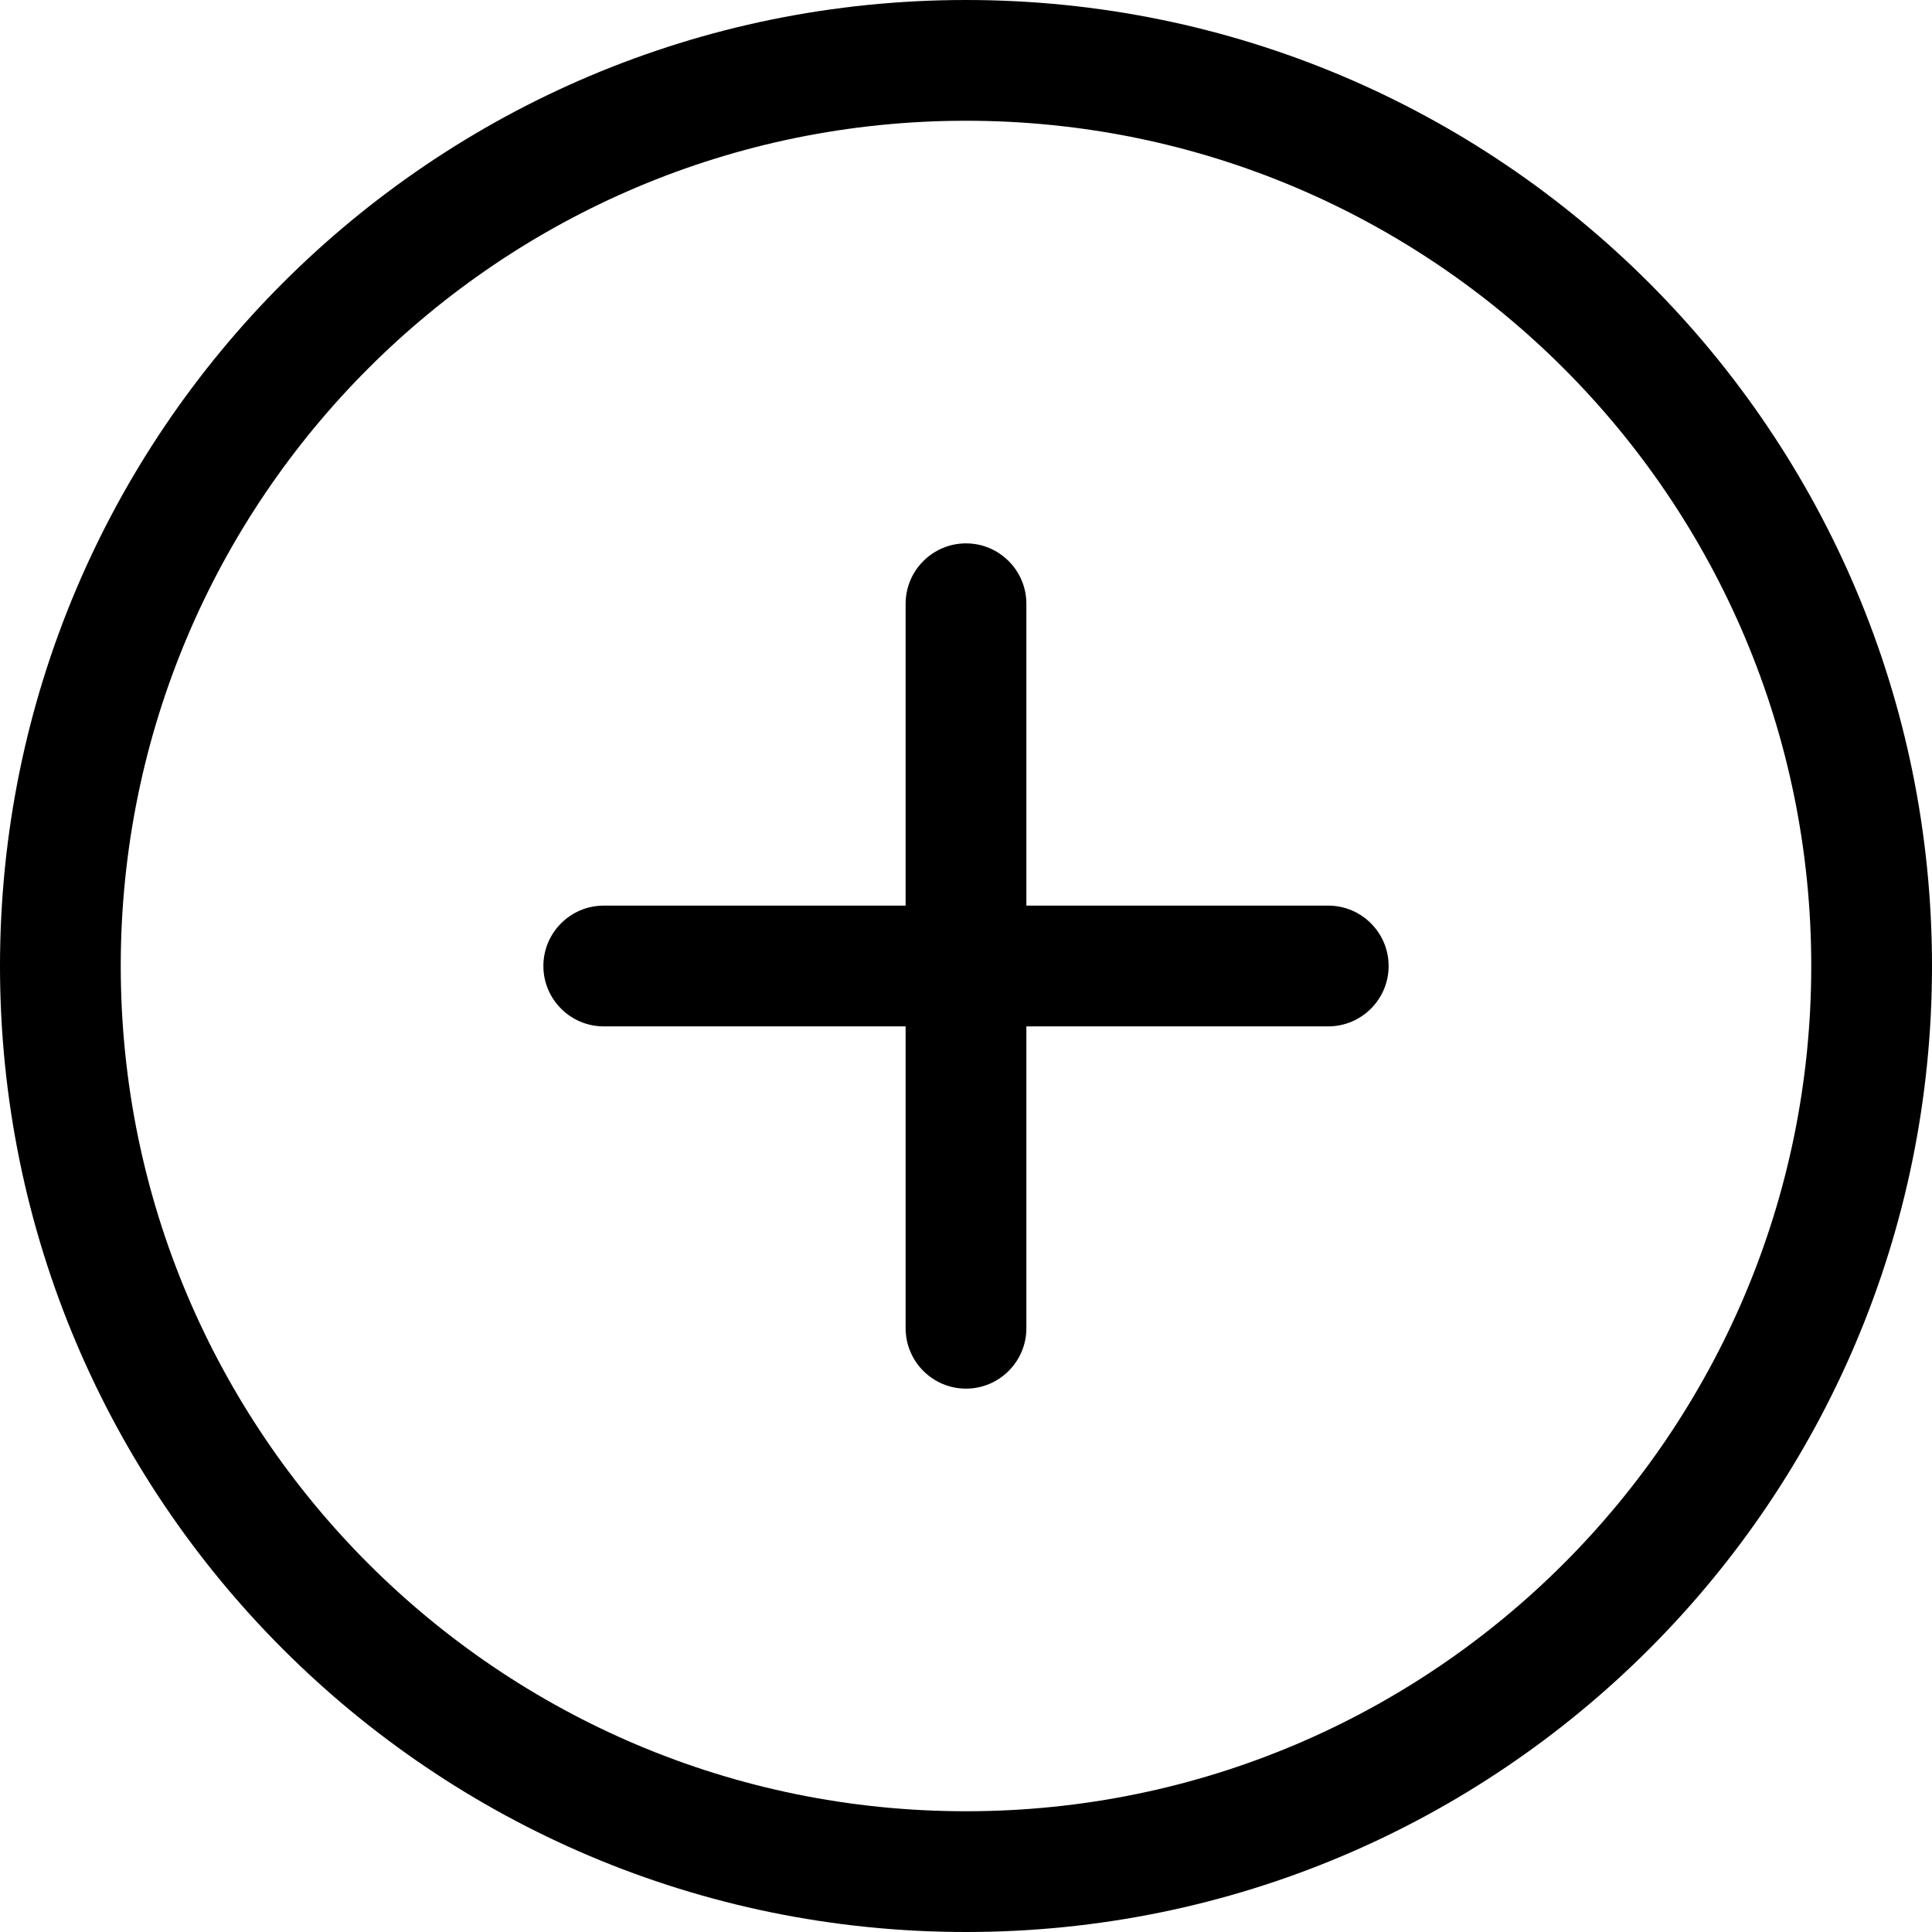
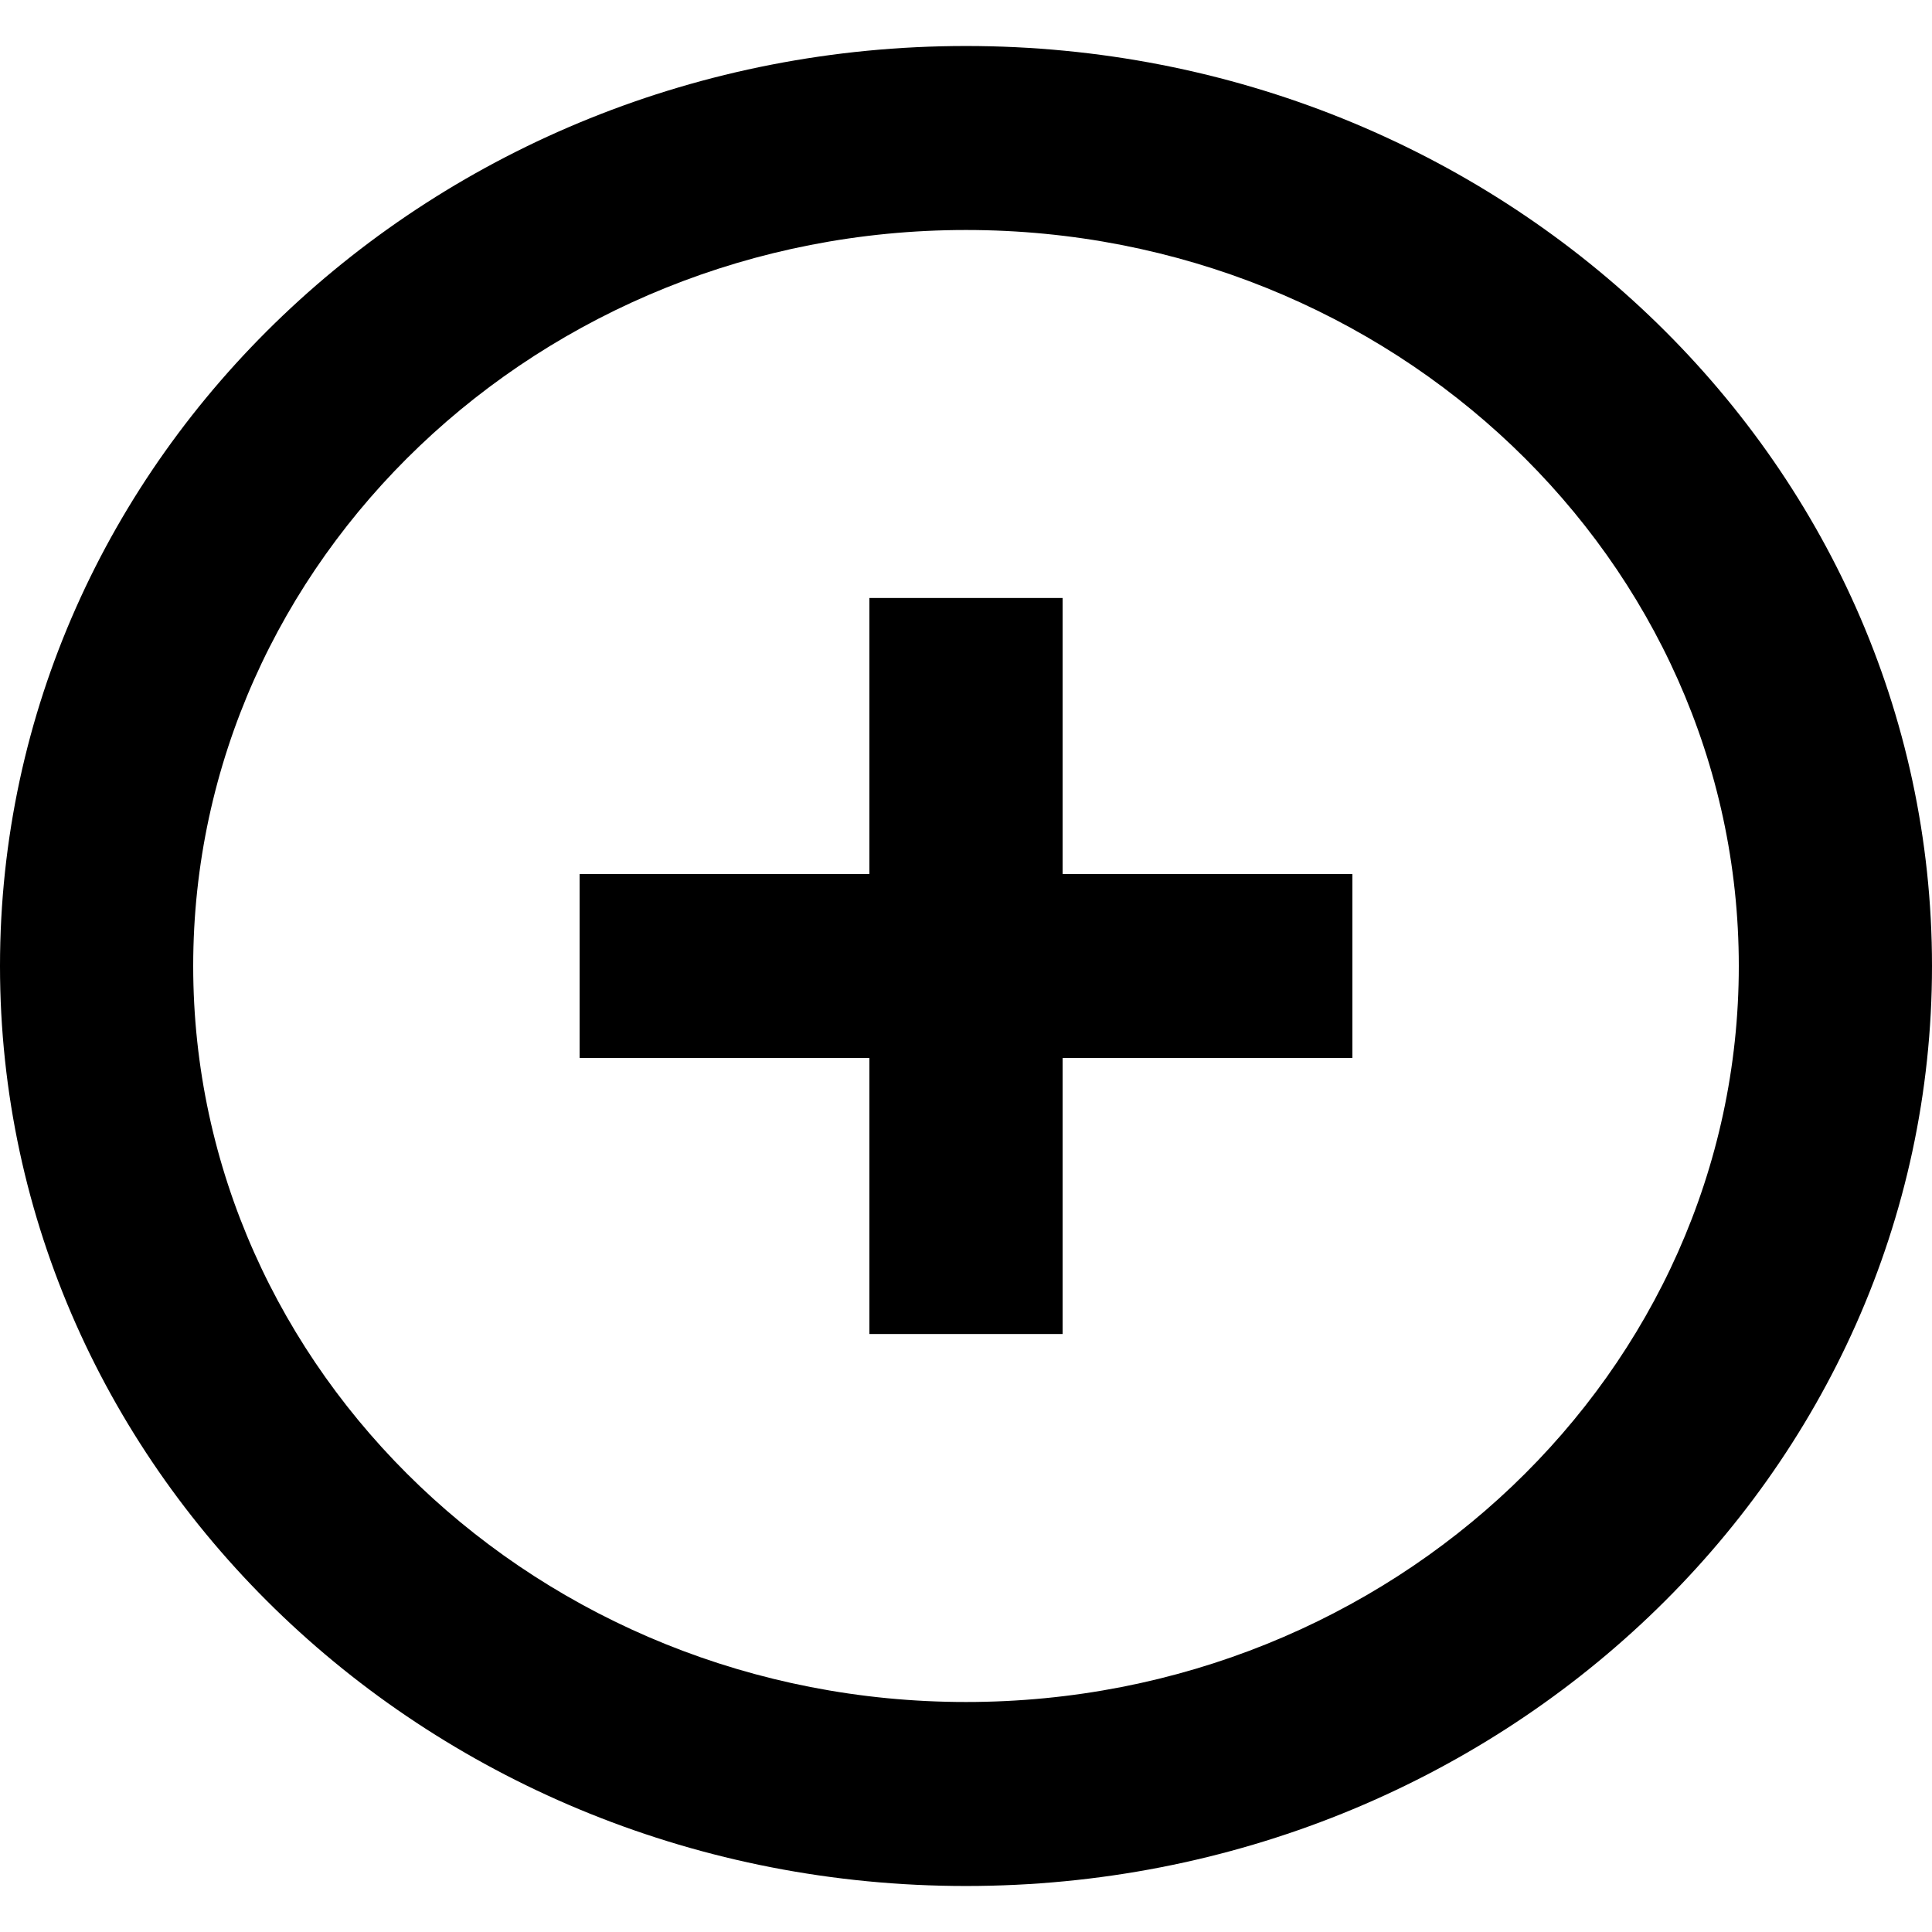
- <svg xmlns="http://www.w3.org/2000/svg" width="800px" height="800px" viewBox="0 0 32 32" version="1.1">
+ <svg xmlns="http://www.w3.org/2000/svg" width="800px" height="800px" viewBox="0 -0.5 21 21" version="1.1">
  <defs>

</defs>
  <g id="Page-1" stroke="none" stroke-width="1" fill="none" fill-rule="evenodd">
-     <g id="Icon-Set" transform="translate(-464, -1087)" fill="#000000">
-       <path d="M480,1117 C472.268,1117 466,1110.73 466,1103 C466,1095.27 472.268,1089 480,1089 C487.732,1089 494,1095.27 494,1103 C494,1110.73 487.732,1117 480,1117 L480,1117 Z M480,1087 C471.163,1087 464,1094.16 464,1103 C464,1111.84 471.163,1119 480,1119 C488.837,1119 496,1111.84 496,1103 C496,1094.16 488.837,1087 480,1087 L480,1087 Z M486,1102 L481,1102 L481,1097 C481,1096.45 480.553,1096 480,1096 C479.447,1096 479,1096.45 479,1097 L479,1102 L474,1102 C473.447,1102 473,1102.45 473,1103 C473,1103.55 473.447,1104 474,1104 L479,1104 L479,1109 C479,1109.55 479.447,1110 480,1110 C480.553,1110 481,1109.55 481,1109 L481,1104 L486,1104 C486.553,1104 487,1103.55 487,1103 C487,1102.45 486.553,1102 486,1102 L486,1102 Z" id="plus-circle">
+     <g id="Dribbble-Light-Preview" transform="translate(-419, -520)" fill="#000000">
+       <g id="icons" transform="translate(56, 160)">
+         <path d="M374.55,369 L377.7,369 L377.7,371 L374.55,371 L374.55,374 L372.45,374 L372.45,371 L369.3,371 L369.3,369 L372.45,369 L372.45,366 L374.55,366 L374.55,369 Z M373.5,378 C368.868,378 365.1,374.411 365.1,370 C365.1,365.589 368.868,362 373.5,362 C378.132,362 381.9,365.589 381.9,370 C381.9,374.411 378.132,378 373.5,378 L373.5,378 Z M373.5,360 C367.701,360 363,364.477 363,370 C363,375.523 367.701,380 373.5,380 C379.299,380 384,375.523 384,370 C384,364.477 379.299,360 373.5,360 L373.5,360 Z" id="plus_circle-[#1441]">

</path>
+       </g>
    </g>
  </g>
</svg>
